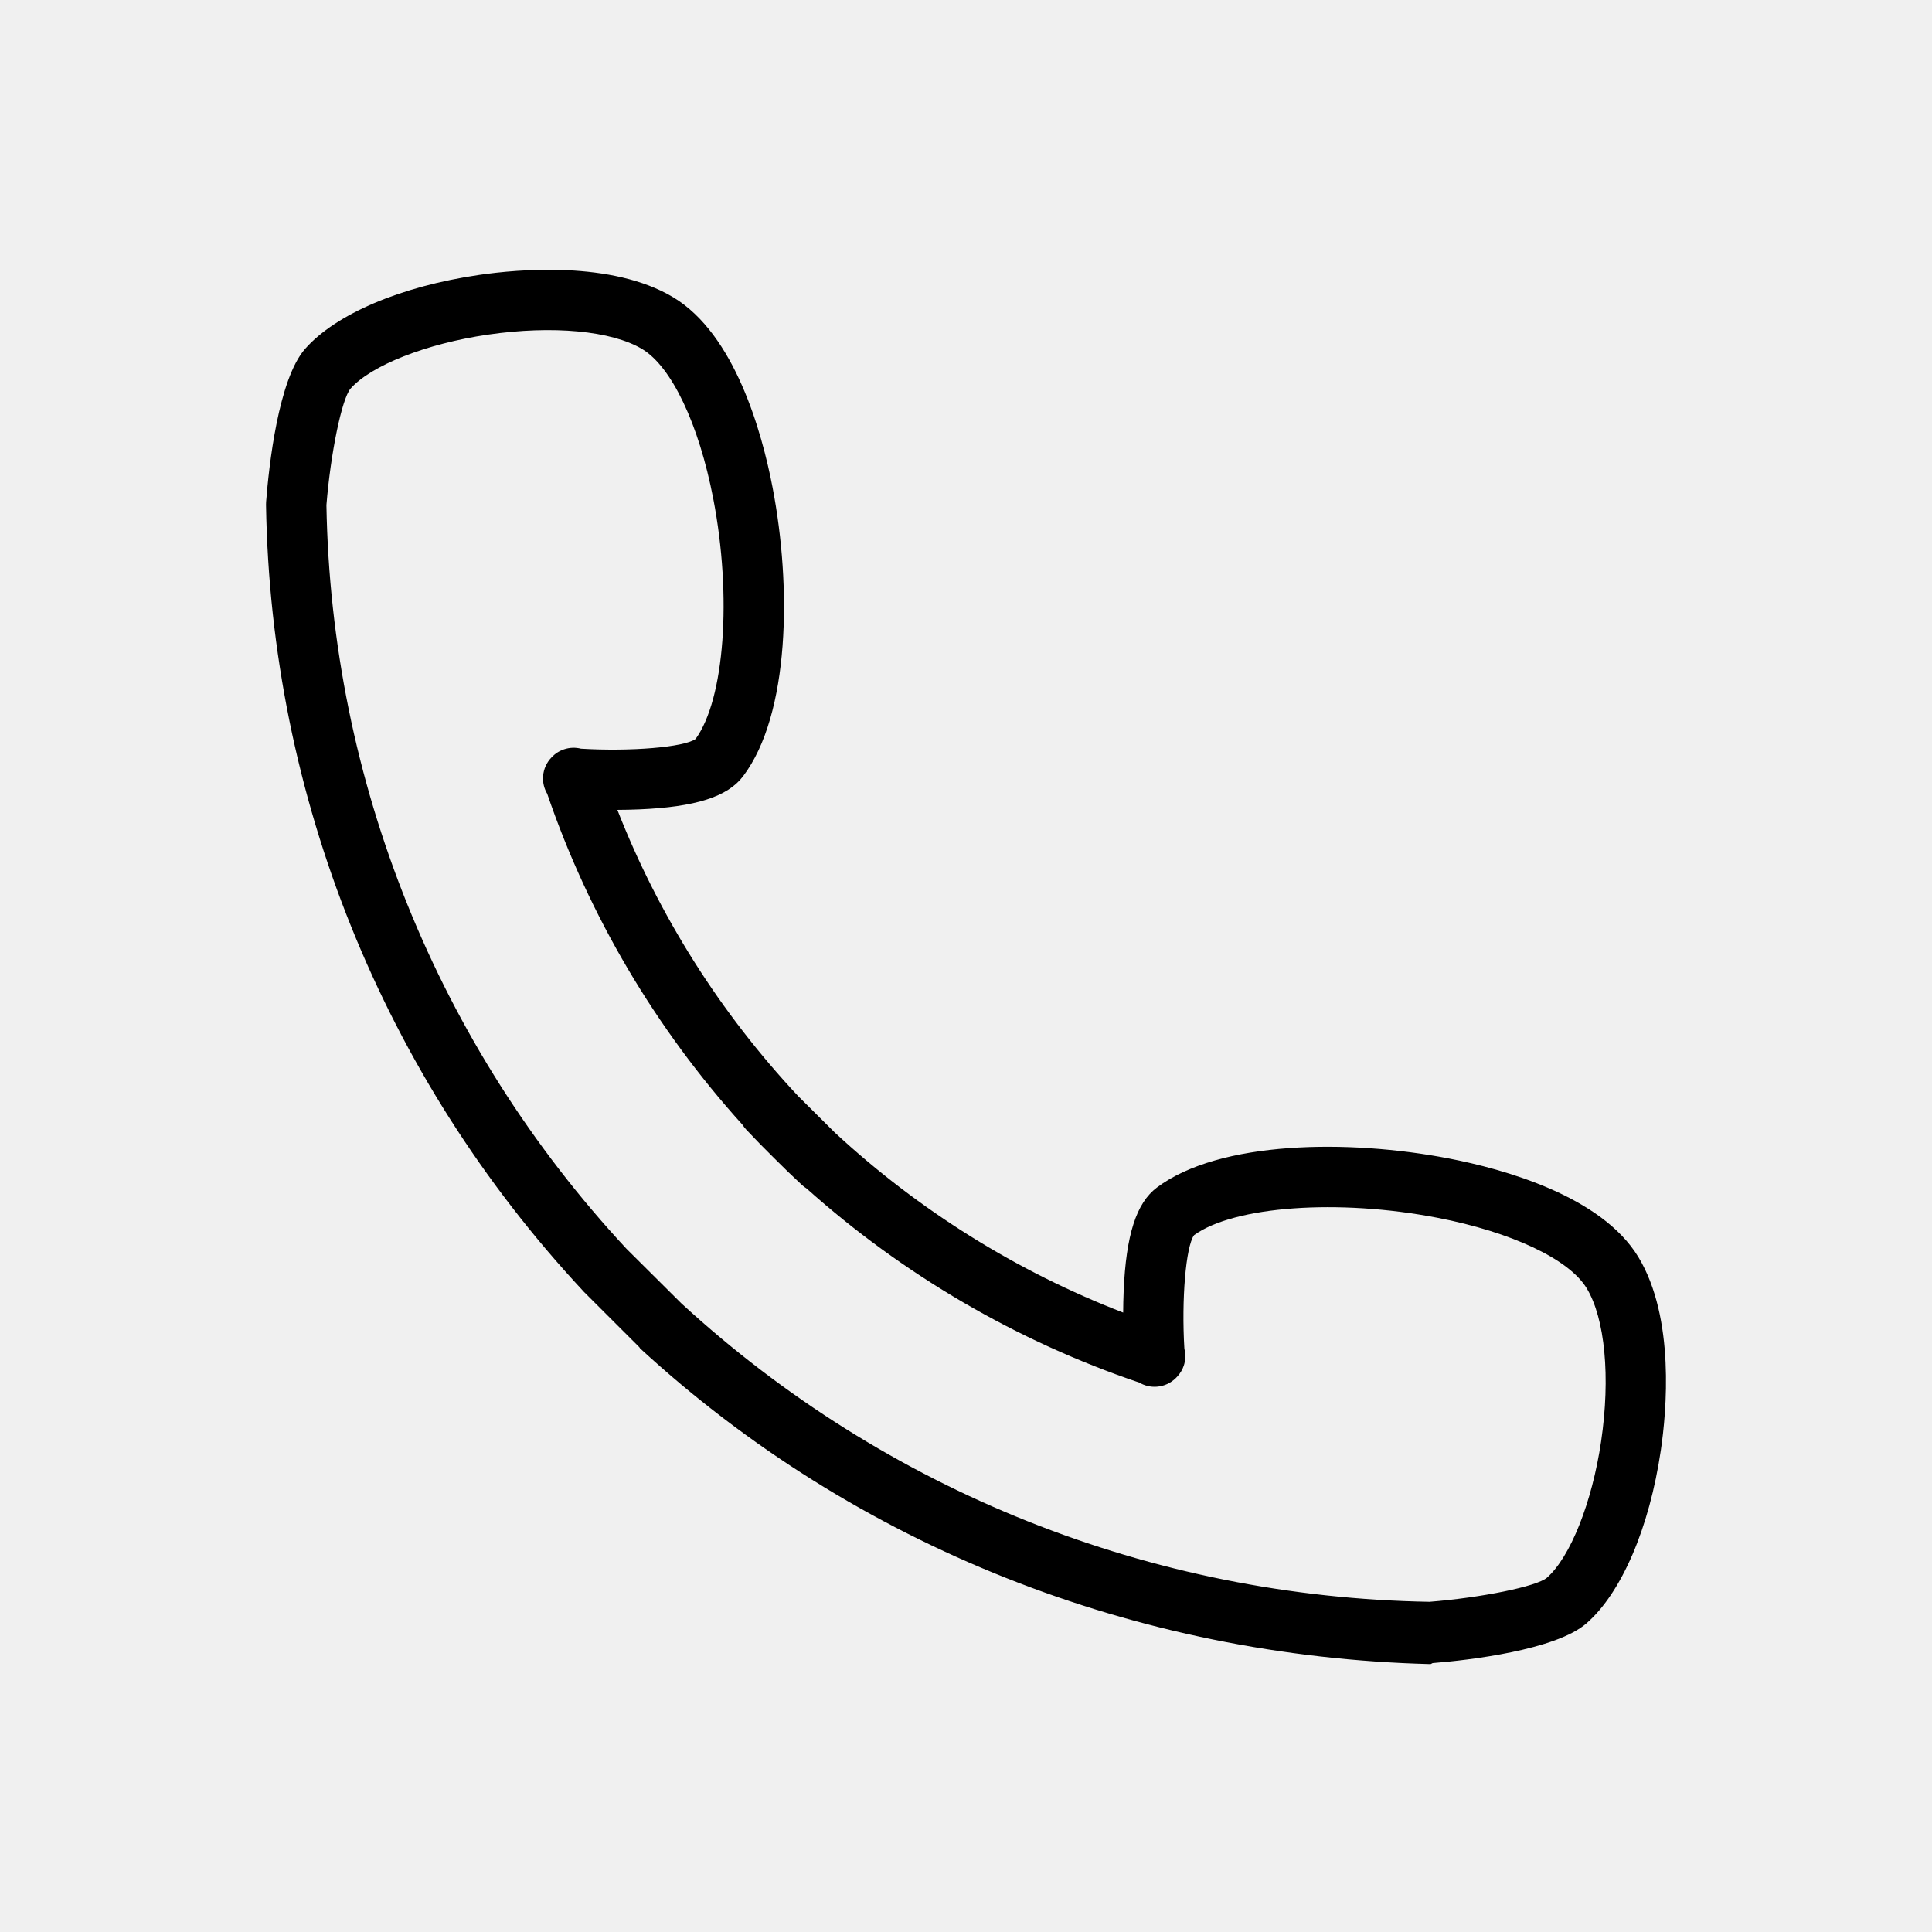
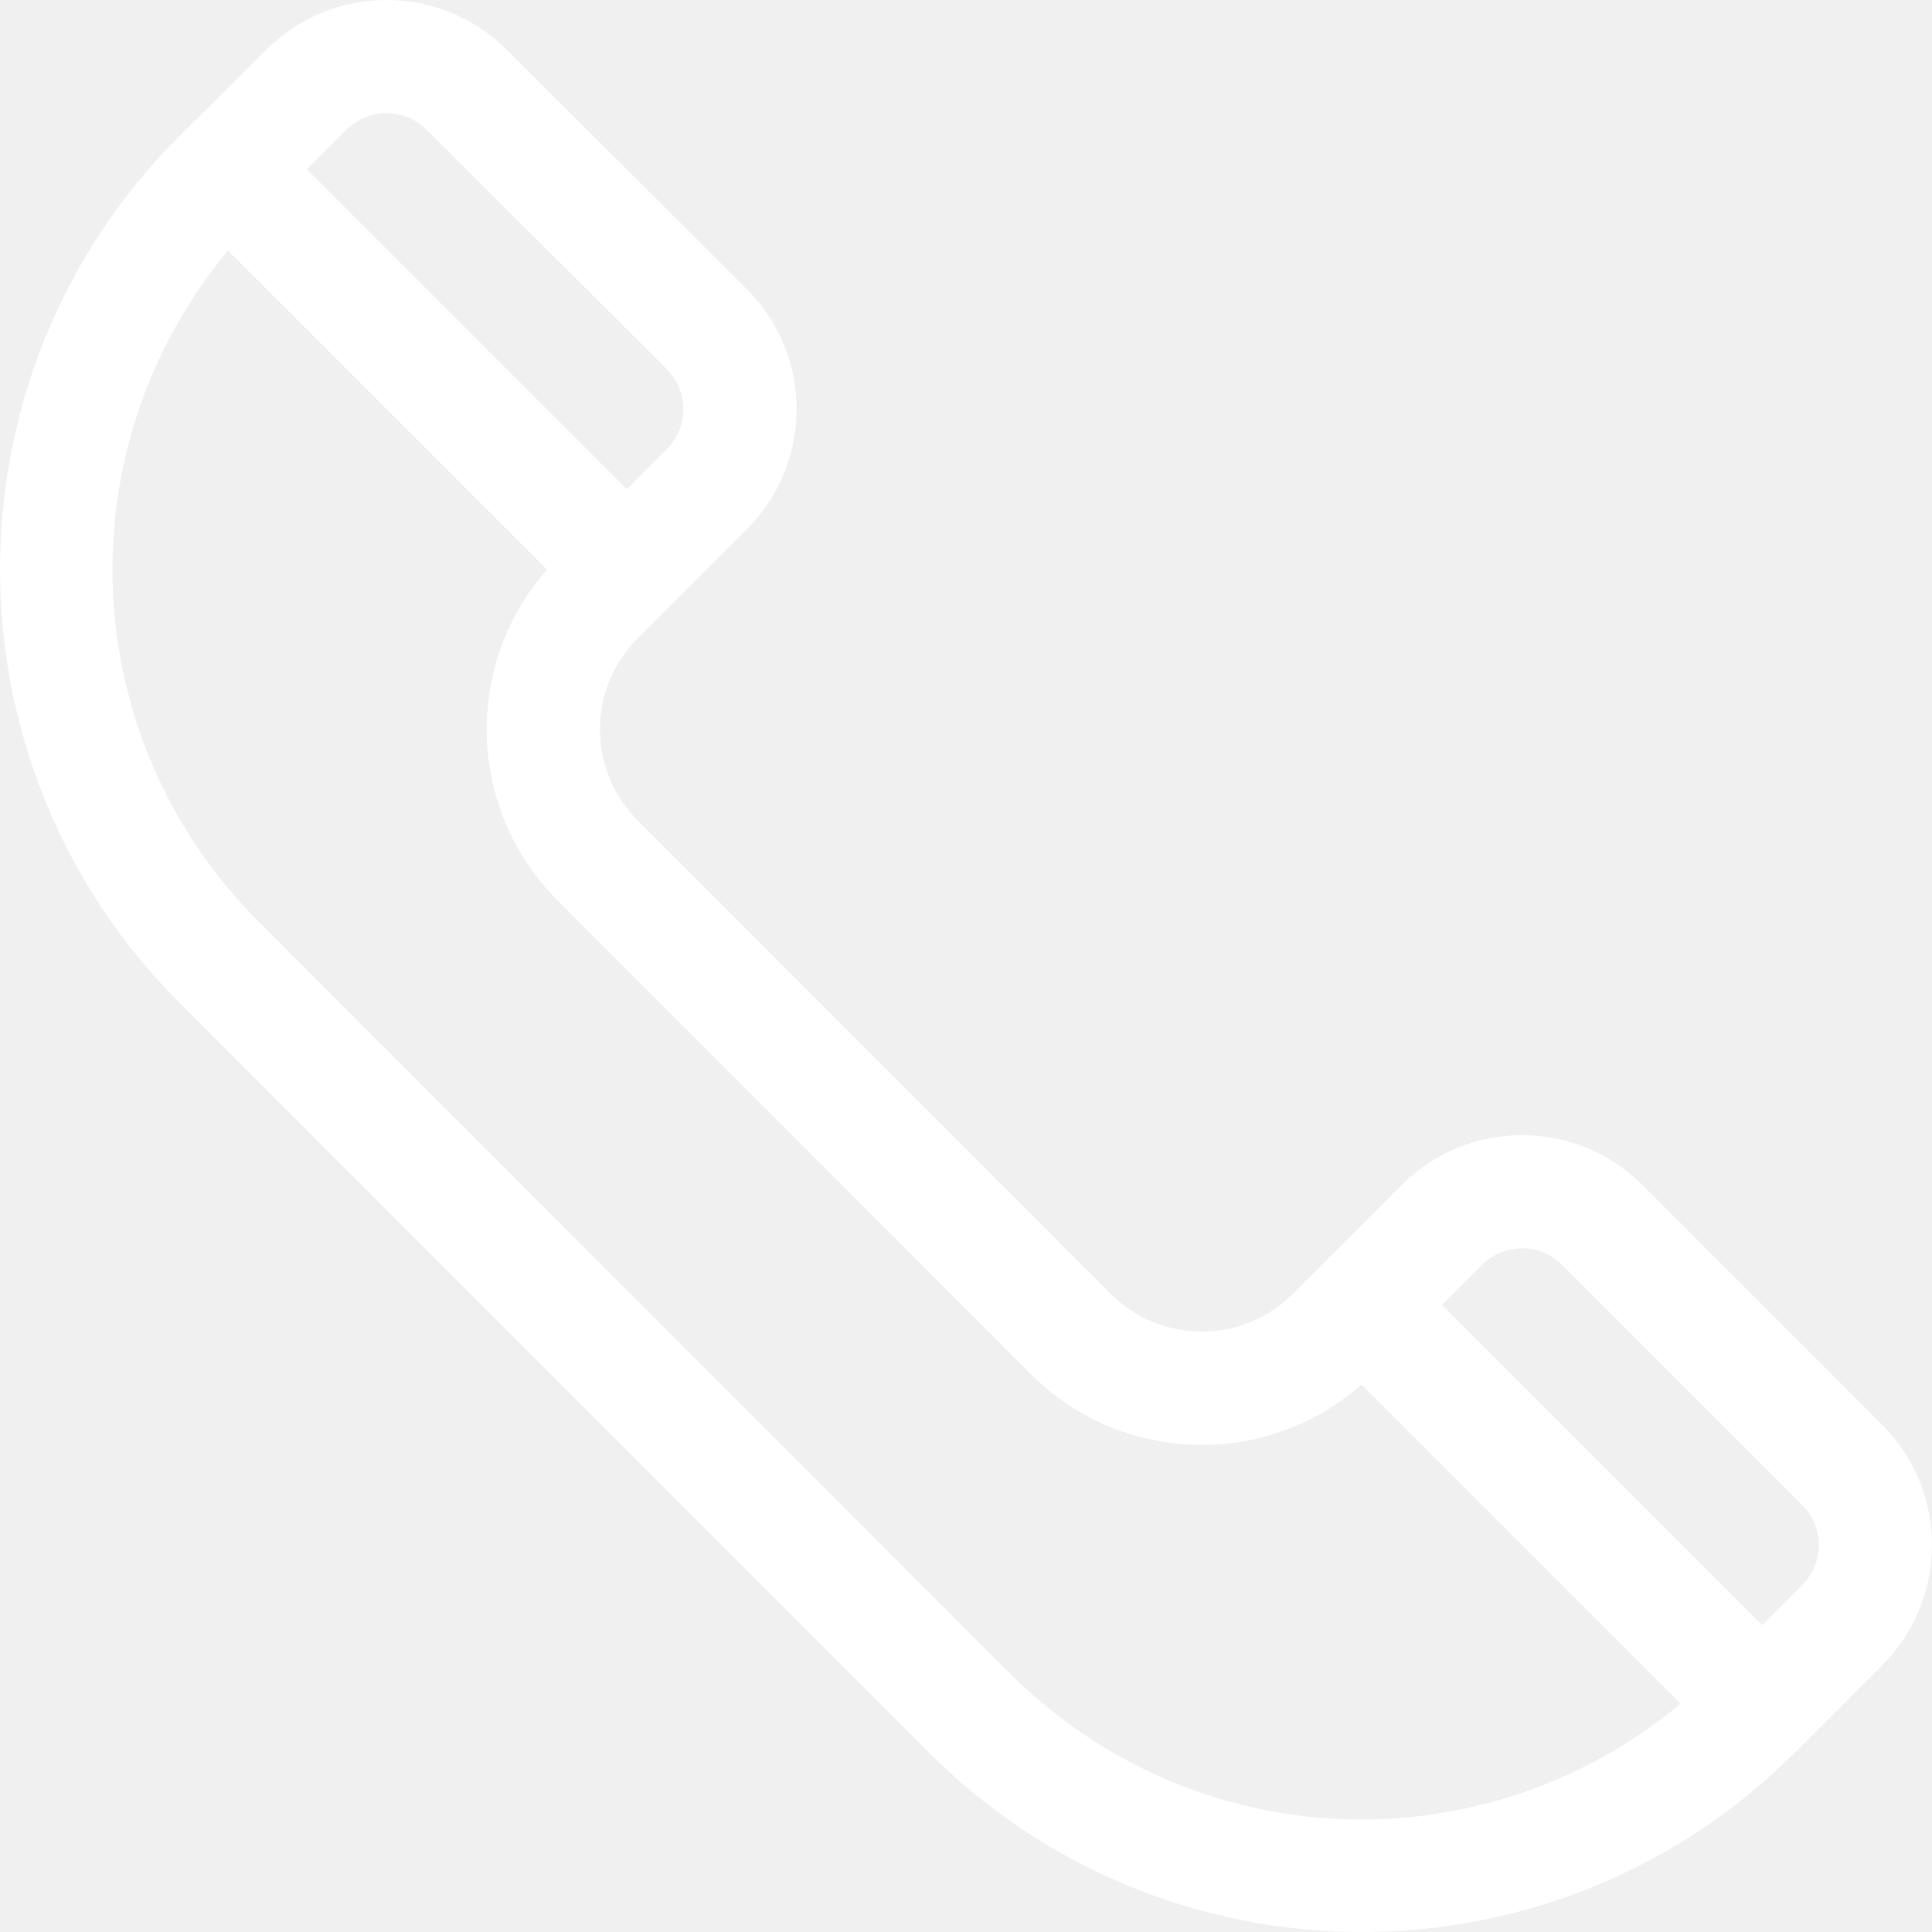
- <svg xmlns="http://www.w3.org/2000/svg" height="512px" style="enable-background:new 0 0 512 512;" version="1.1" viewBox="0 0 512 512" width="512px" xml:space="preserve">
-   <style type="text/css">
- 
- 	.st0{display:inline;}
- 	.st1{fill:none;stroke:#000000;stroke-width:16;stroke-linecap:round;stroke-linejoin:round;stroke-miterlimit:10;}
- 	.st2{display:none;}
- 
- </style>
-   <g class="st2" id="layer">
-     <g class="st0">
-       <path class="st1" d="M305.989,359.513c0,0-2.375-32.569,5.408-38.409c23.362-17.522,100.801-8.773,115.922,16.14    c12.7,20.925,4.435,72.46-12.151,86.932c-6.96,6.073-36.078,8.325-36.078,8.325c-78.748-1.229-150.286-31.834-204.024-81.283    l-14.822-14.738c-49.729-53.436-80.506-124.57-81.743-202.875c0,0,2.264-28.956,8.371-35.876    c14.555-16.492,66.382-24.711,87.425-12.083c25.054,15.036,33.853,92.039,16.23,115.269c-5.872,7.74-38.626,5.378-38.626,5.378" />
-       <path class="st1" d="M306.12,359.39c-39.6-13.083-74.731-35.871-102.549-65.532l14.356,14.275    c-29.83-27.66-52.748-62.594-65.904-101.97" />
+ <svg xmlns="http://www.w3.org/2000/svg" width="511.999" height="511.999">
+   <g>
+     <rect fill="none" id="canvas_background" height="602" width="802" y="-1" x="-1" />
+   </g>
+   <g>
+     <g id="svg_1">
+       <g id="svg_2">
+         <path fill="#ffffff" id="svg_3" d="m498.827,377.633l-63.649,-63.649c-17.548,-17.547 -46.102,-17.547 -63.649,0l-28.931,28.931c-13.294,13.294 -34.926,13.29 -48.215,0.005l-125.4,-125.507c-13.325,-13.325 -13.327,-34.892 0,-48.219c4.66,-4.66 18.041,-18.041 28.931,-28.931c17.471,-17.47 17.715,-45.935 -0.017,-63.665l-63.632,-63.432c-17.548,-17.547 -46.101,-17.547 -63.602,-0.046c-13.096,12.982 -17.32,17.17 -23.192,22.991c-63.28,63.279 -63.28,166.242 -0.003,229.519l198.692,198.796c63.428,63.429 166.088,63.434 229.521,0l23.146,-23.145c17.548,-17.548 17.548,-46.1 0,-63.648zm-406.994,-343.251c5.849,-5.849 15.365,-5.85 21.233,0.016l63.632,63.432c5.863,5.863 5.863,15.352 0,21.216l-10.609,10.608l-84.81,-84.81l10.554,-10.462zm175.547,408.831l-198.693,-198.798c-48.958,-48.958 -51.649,-125.833 -8.276,-178.006l84.564,84.564c-22.22,25.189 -21.294,63.572 2.787,87.653l125.396,125.501c0.001,0.001 0.003,0.003 0.004,0.004c24.055,24.056 62.436,25.042 87.656,2.792l84.566,84.566c-52.007,43.298 -128.709,41.019 -178.004,-8.276zm210.232,-23.148l-10.609,10.609l-84.865,-84.866l10.607,-10.608c5.85,-5.849 15.367,-5.85 21.217,0l63.649,63.649c5.85,5.85 5.85,15.368 0.001,21.216z" />
+       </g>
    </g>
-   </g>
-   <g id="layer_copy">
-     <path d="M434.158,333.092c-9.802-16.148-35.668-23.274-50.215-26.086c-26.549-5.13-60.764-4.74-77.348,7.698   c-5.459,4.097-8.178,12.563-8.813,27.452c-0.084,1.962-0.121,3.878-0.131,5.693c-28.178-10.883-54.189-27.118-76.389-47.683   l-9.749-9.694c-20.652-22.044-36.964-47.872-47.903-75.845c1.829-0.009,3.76-0.046,5.738-0.129   c14.942-0.631,23.439-3.33,27.551-8.75c12.455-16.417,12.906-50.315,7.828-76.626c-2.815-14.591-9.979-40.531-26.315-50.335   c-16.252-9.754-41.371-7.401-51.417-5.935c-20.725,3.021-37.967,10.344-46.124,19.586c-7.108,8.055-9.605,31.042-10.348,40.55   c-0.02,0.25-0.027,0.507-0.023,0.758c1.223,77.447,31.015,151.402,83.886,208.214c0.071,0.075,0.143,0.181,0.216,0.254   l14.822,14.801c0.073,0.073,0.147,0.271,0.224,0.339C226.771,409.916,301.107,439,378.965,441c0.041,0,0.083,0,0.124,0   c0.206,0,0.412-0.258,0.618-0.273c9.55-0.739,32.636-3.469,40.721-10.523c9.302-8.116,16.671-25.277,19.713-45.907   C441.615,374.294,443.984,349.282,434.158,333.092z M424.312,381.962c-2.391,16.212-8.179,30.754-14.396,36.179   c-2.787,2.297-17.248,5.247-31.076,6.354c-73.738-1.243-144.123-29.31-198.244-79.062l-14.6-14.519   c-50.022-53.803-78.239-123.763-79.489-197.06c1.105-13.715,4.063-28.065,6.364-30.833c5.469-6.196,20.111-11.958,36.436-14.338   c17.123-2.497,32.787-1.033,40.875,3.822c7.804,4.684,15.023,19.876,18.839,39.649c5.008,25.95,2.982,53.224-4.697,63.7   c-3.101,2.178-17.161,3.345-30.349,2.556c-1.432-0.361-2.979-0.337-4.484,0.165c-1.314,0.439-2.438,1.187-3.32,2.135   c-1.271,1.305-2.107,3.047-2.249,5.007c-0.122,1.689,0.293,3.291,1.096,4.646c11.06,32.332,28.753,62.276,51.766,87.73   c0.272,0.435,0.59,0.85,0.954,1.238c2.371,2.527,4.794,5.007,7.263,7.433c2.445,2.461,4.941,4.874,7.49,7.236   c0.391,0.362,0.808,0.678,1.244,0.947c25.59,22.873,55.694,40.465,88.193,51.458c1.354,0.8,2.954,1.213,4.643,1.086   c1.973-0.143,3.724-0.994,5.03-2.282c0.134-0.126,0.254-0.264,0.38-0.399c0.034-0.039,0.069-0.078,0.104-0.118   c0.705-0.792,1.28-1.72,1.634-2.791c0.497-1.503,0.517-3.045,0.153-4.473c-0.787-13.079,0.378-27.013,2.556-30.091   c10.622-7.701,38.23-9.693,64.483-4.62c19.729,3.813,34.894,10.97,39.572,18.678C425.351,349.417,426.818,364.962,424.312,381.962z   " />
+     <g id="svg_4" />
+     <g id="svg_5" />
+     <g id="svg_6" />
+     <g id="svg_7" />
+     <g id="svg_8" />
+     <g id="svg_9" />
+     <g id="svg_10" />
+     <g id="svg_11" />
+     <g id="svg_12" />
+     <g id="svg_13" />
+     <g id="svg_14" />
+     <g id="svg_15" />
+     <g id="svg_16" />
+     <g id="svg_17" />
+     <g id="svg_18" />
  </g>
</svg>
